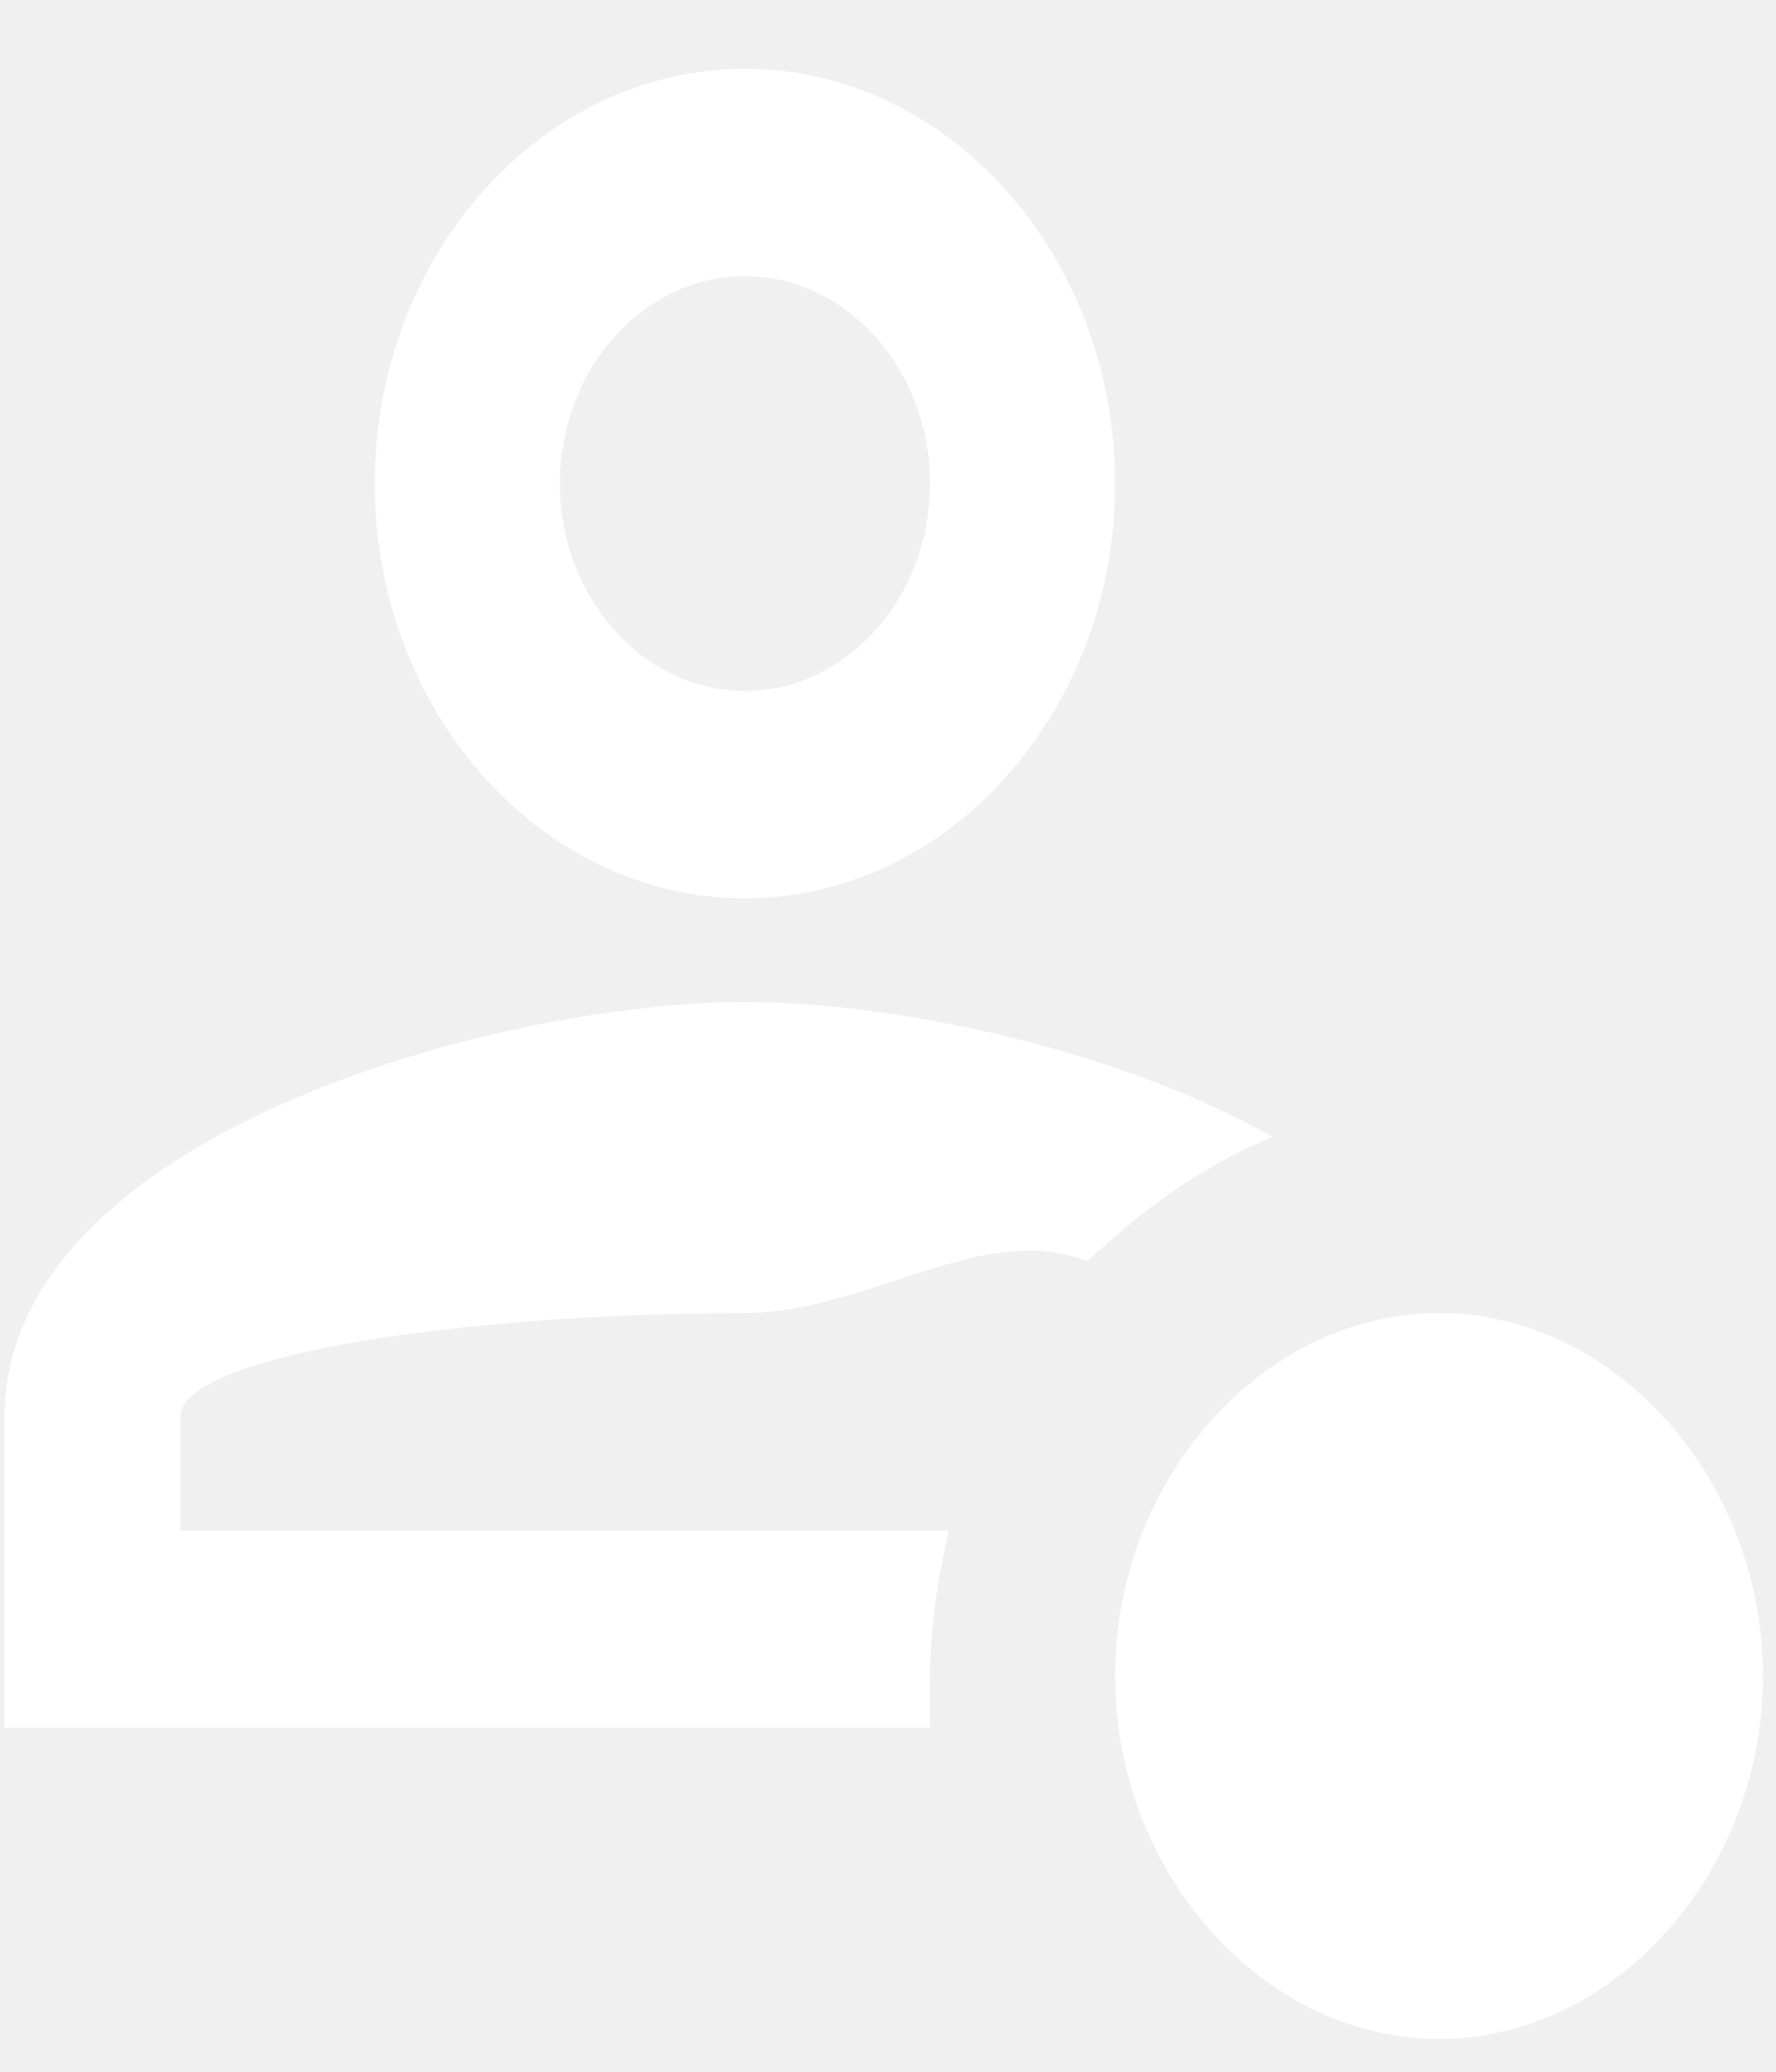
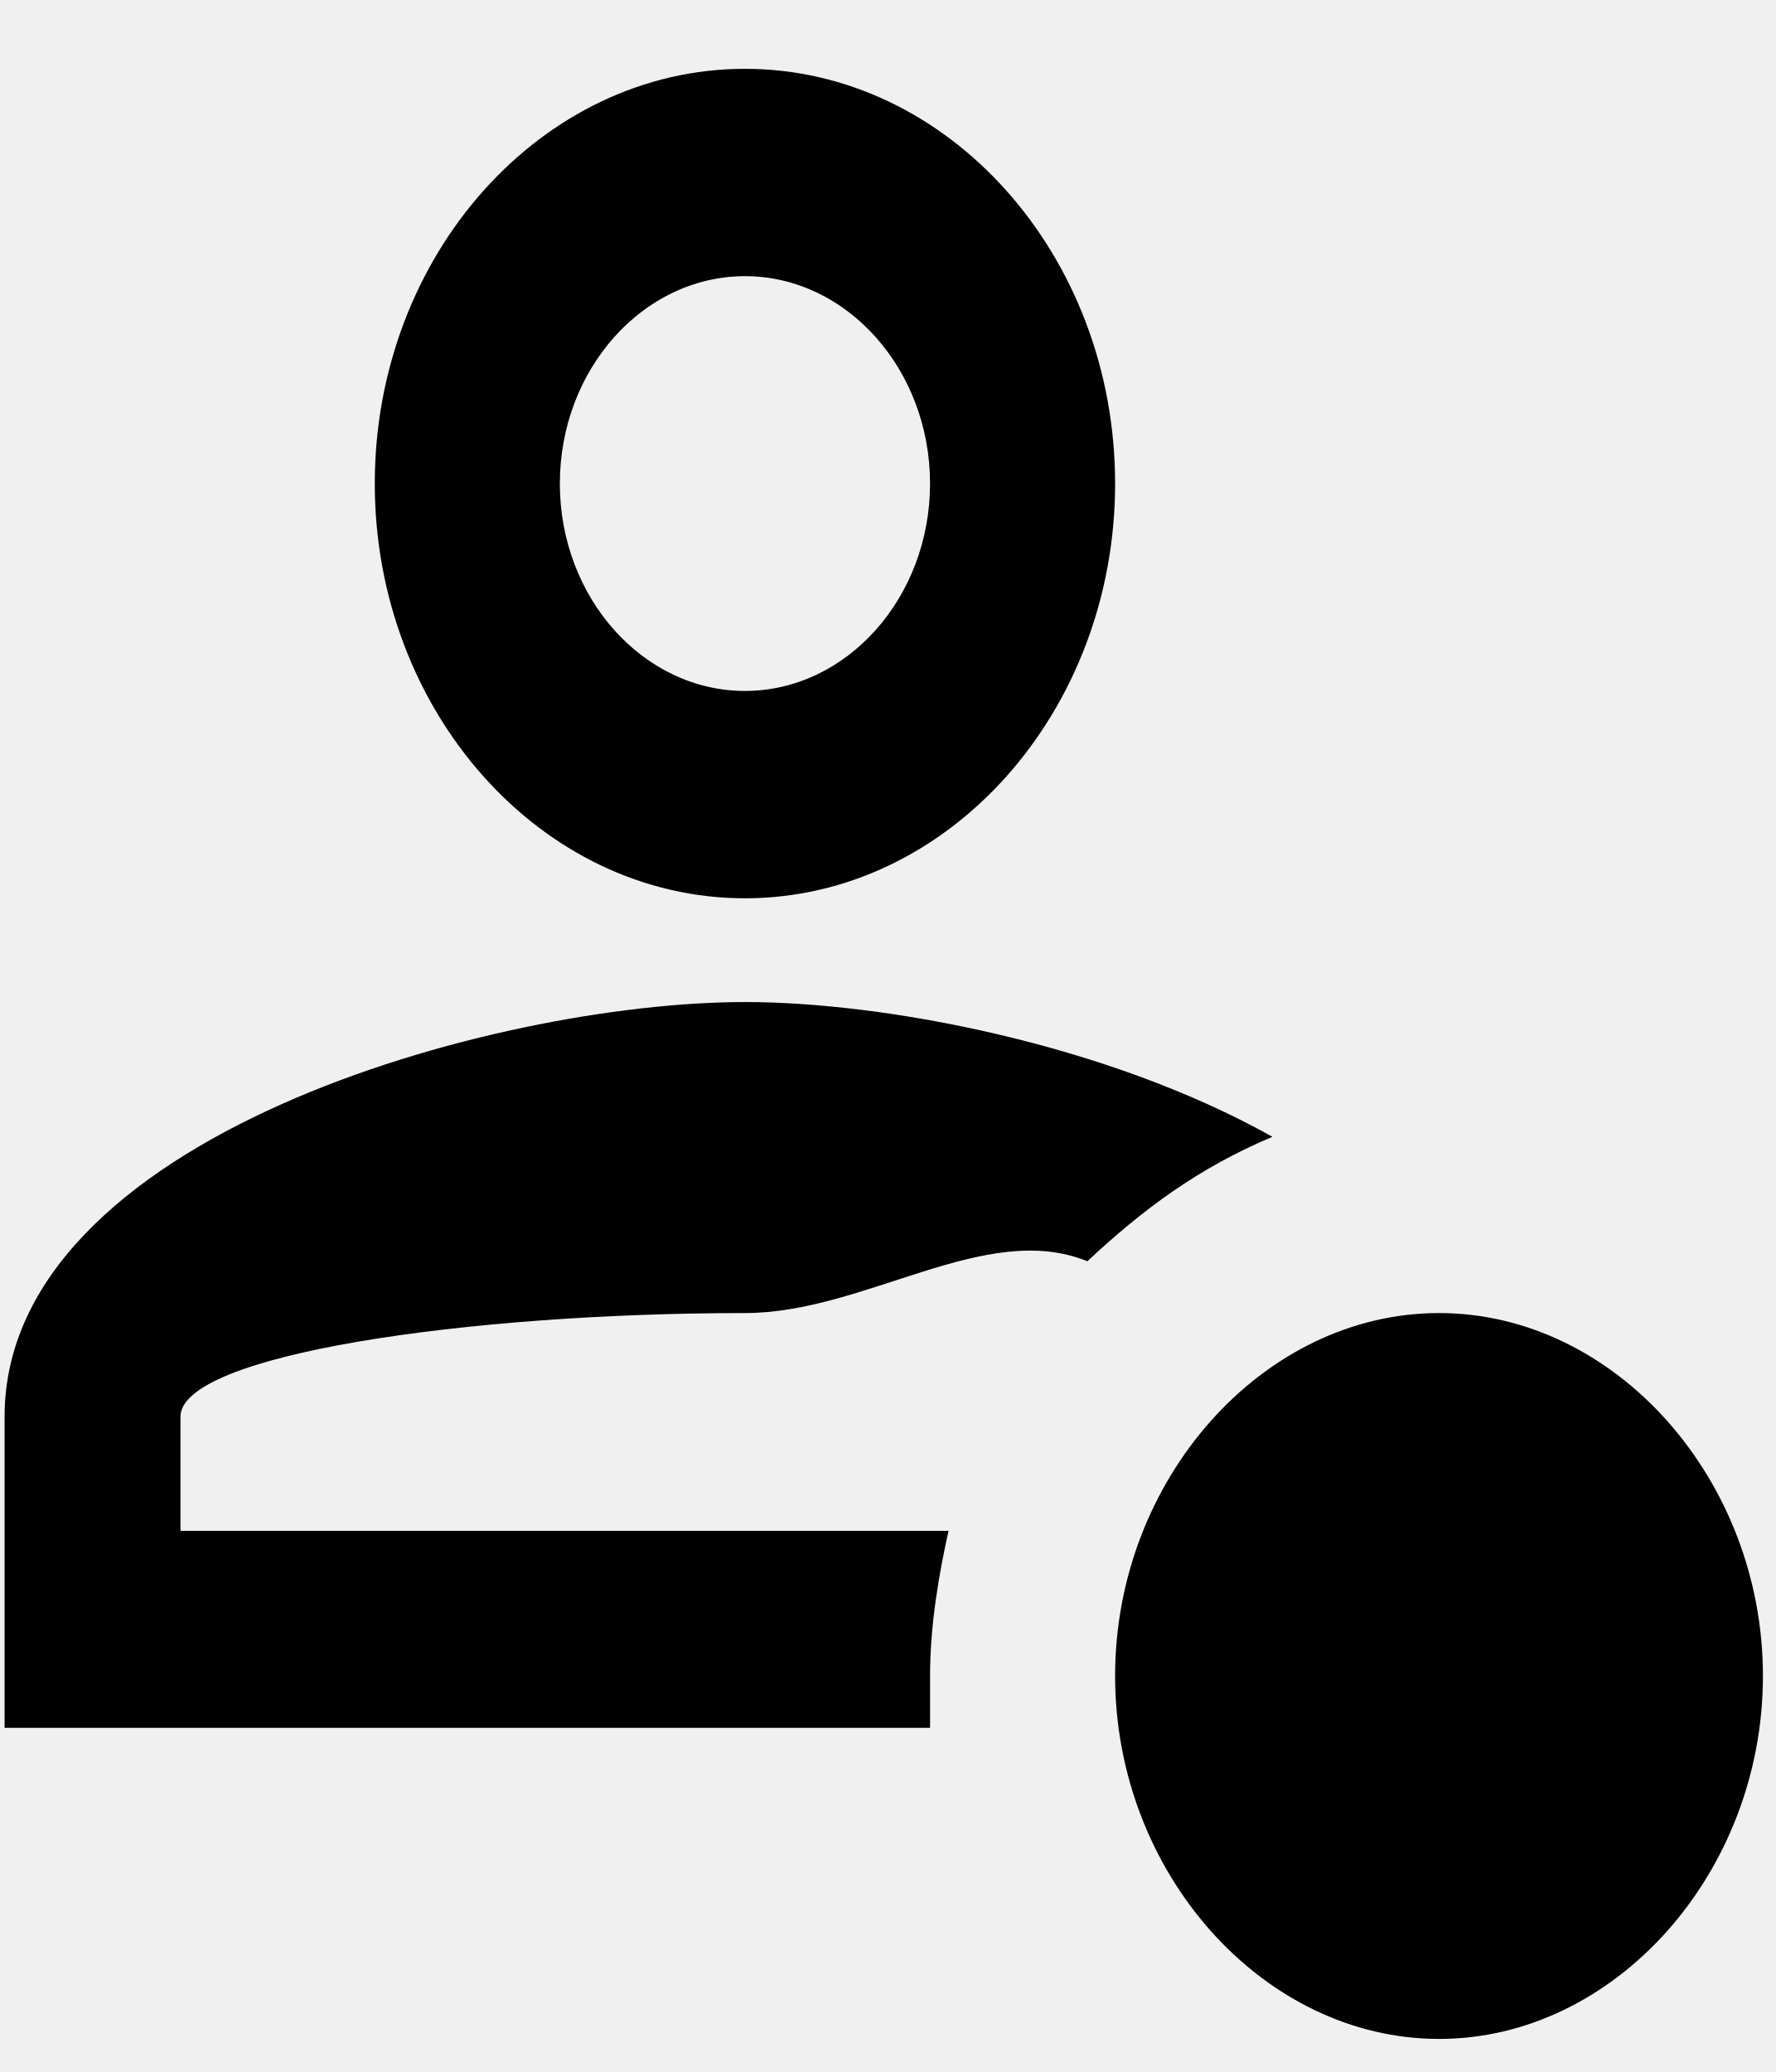
- <svg xmlns="http://www.w3.org/2000/svg" width="24" height="28" viewBox="0 0 24 28" fill="none">
-   <path d="M12.569 23.349H0.062V19.145C0.062 15.362 6.691 13.541 10.068 13.541C11.944 13.541 14.945 14.101 17.196 15.362C16.196 15.783 15.445 16.343 14.695 17.044C13.319 16.483 11.694 17.744 10.068 17.744C6.316 17.744 2.439 18.305 2.439 19.145V20.687H12.819C12.694 21.247 12.569 21.948 12.569 22.648V23.349ZM23.825 22.648C23.825 25.311 21.824 27.553 19.448 27.553C17.071 27.553 15.07 25.311 15.07 22.648C15.07 19.986 17.071 17.744 19.448 17.744C21.824 17.744 23.825 19.986 23.825 22.648ZM10.068 3.732C11.443 3.732 12.569 4.993 12.569 6.535C12.569 8.076 11.443 9.337 10.068 9.337C8.692 9.337 7.566 8.076 7.566 6.535C7.566 4.993 8.692 3.732 10.068 3.732ZM10.068 0.93C7.316 0.93 5.065 3.452 5.065 6.535C5.065 9.617 7.316 12.139 10.068 12.139C12.819 12.139 15.07 9.617 15.07 6.535C15.07 3.452 12.819 0.93 10.068 0.93Z" fill="white" />
+ <svg xmlns="http://www.w3.org/2000/svg" width="24" height="28" viewBox="0 0 24 28">
+   <path d="M12.569 23.349H0.062V19.145C0.062 15.362 6.691 13.541 10.068 13.541C11.944 13.541 14.945 14.101 17.196 15.362C16.196 15.783 15.445 16.343 14.695 17.044C13.319 16.483 11.694 17.744 10.068 17.744C6.316 17.744 2.439 18.305 2.439 19.145V20.687H12.819C12.694 21.247 12.569 21.948 12.569 22.648V23.349ZM23.825 22.648C23.825 25.311 21.824 27.553 19.448 27.553C17.071 27.553 15.07 25.311 15.07 22.648C15.07 19.986 17.071 17.744 19.448 17.744C21.824 17.744 23.825 19.986 23.825 22.648ZM10.068 3.732C11.443 3.732 12.569 4.993 12.569 6.535C12.569 8.076 11.443 9.337 10.068 9.337C8.692 9.337 7.566 8.076 7.566 6.535C7.566 4.993 8.692 3.732 10.068 3.732ZM10.068 0.93C7.316 0.93 5.065 3.452 5.065 6.535C5.065 9.617 7.316 12.139 10.068 12.139C12.819 12.139 15.07 9.617 15.07 6.535C15.07 3.452 12.819 0.93 10.068 0.93Z" />
</svg>
